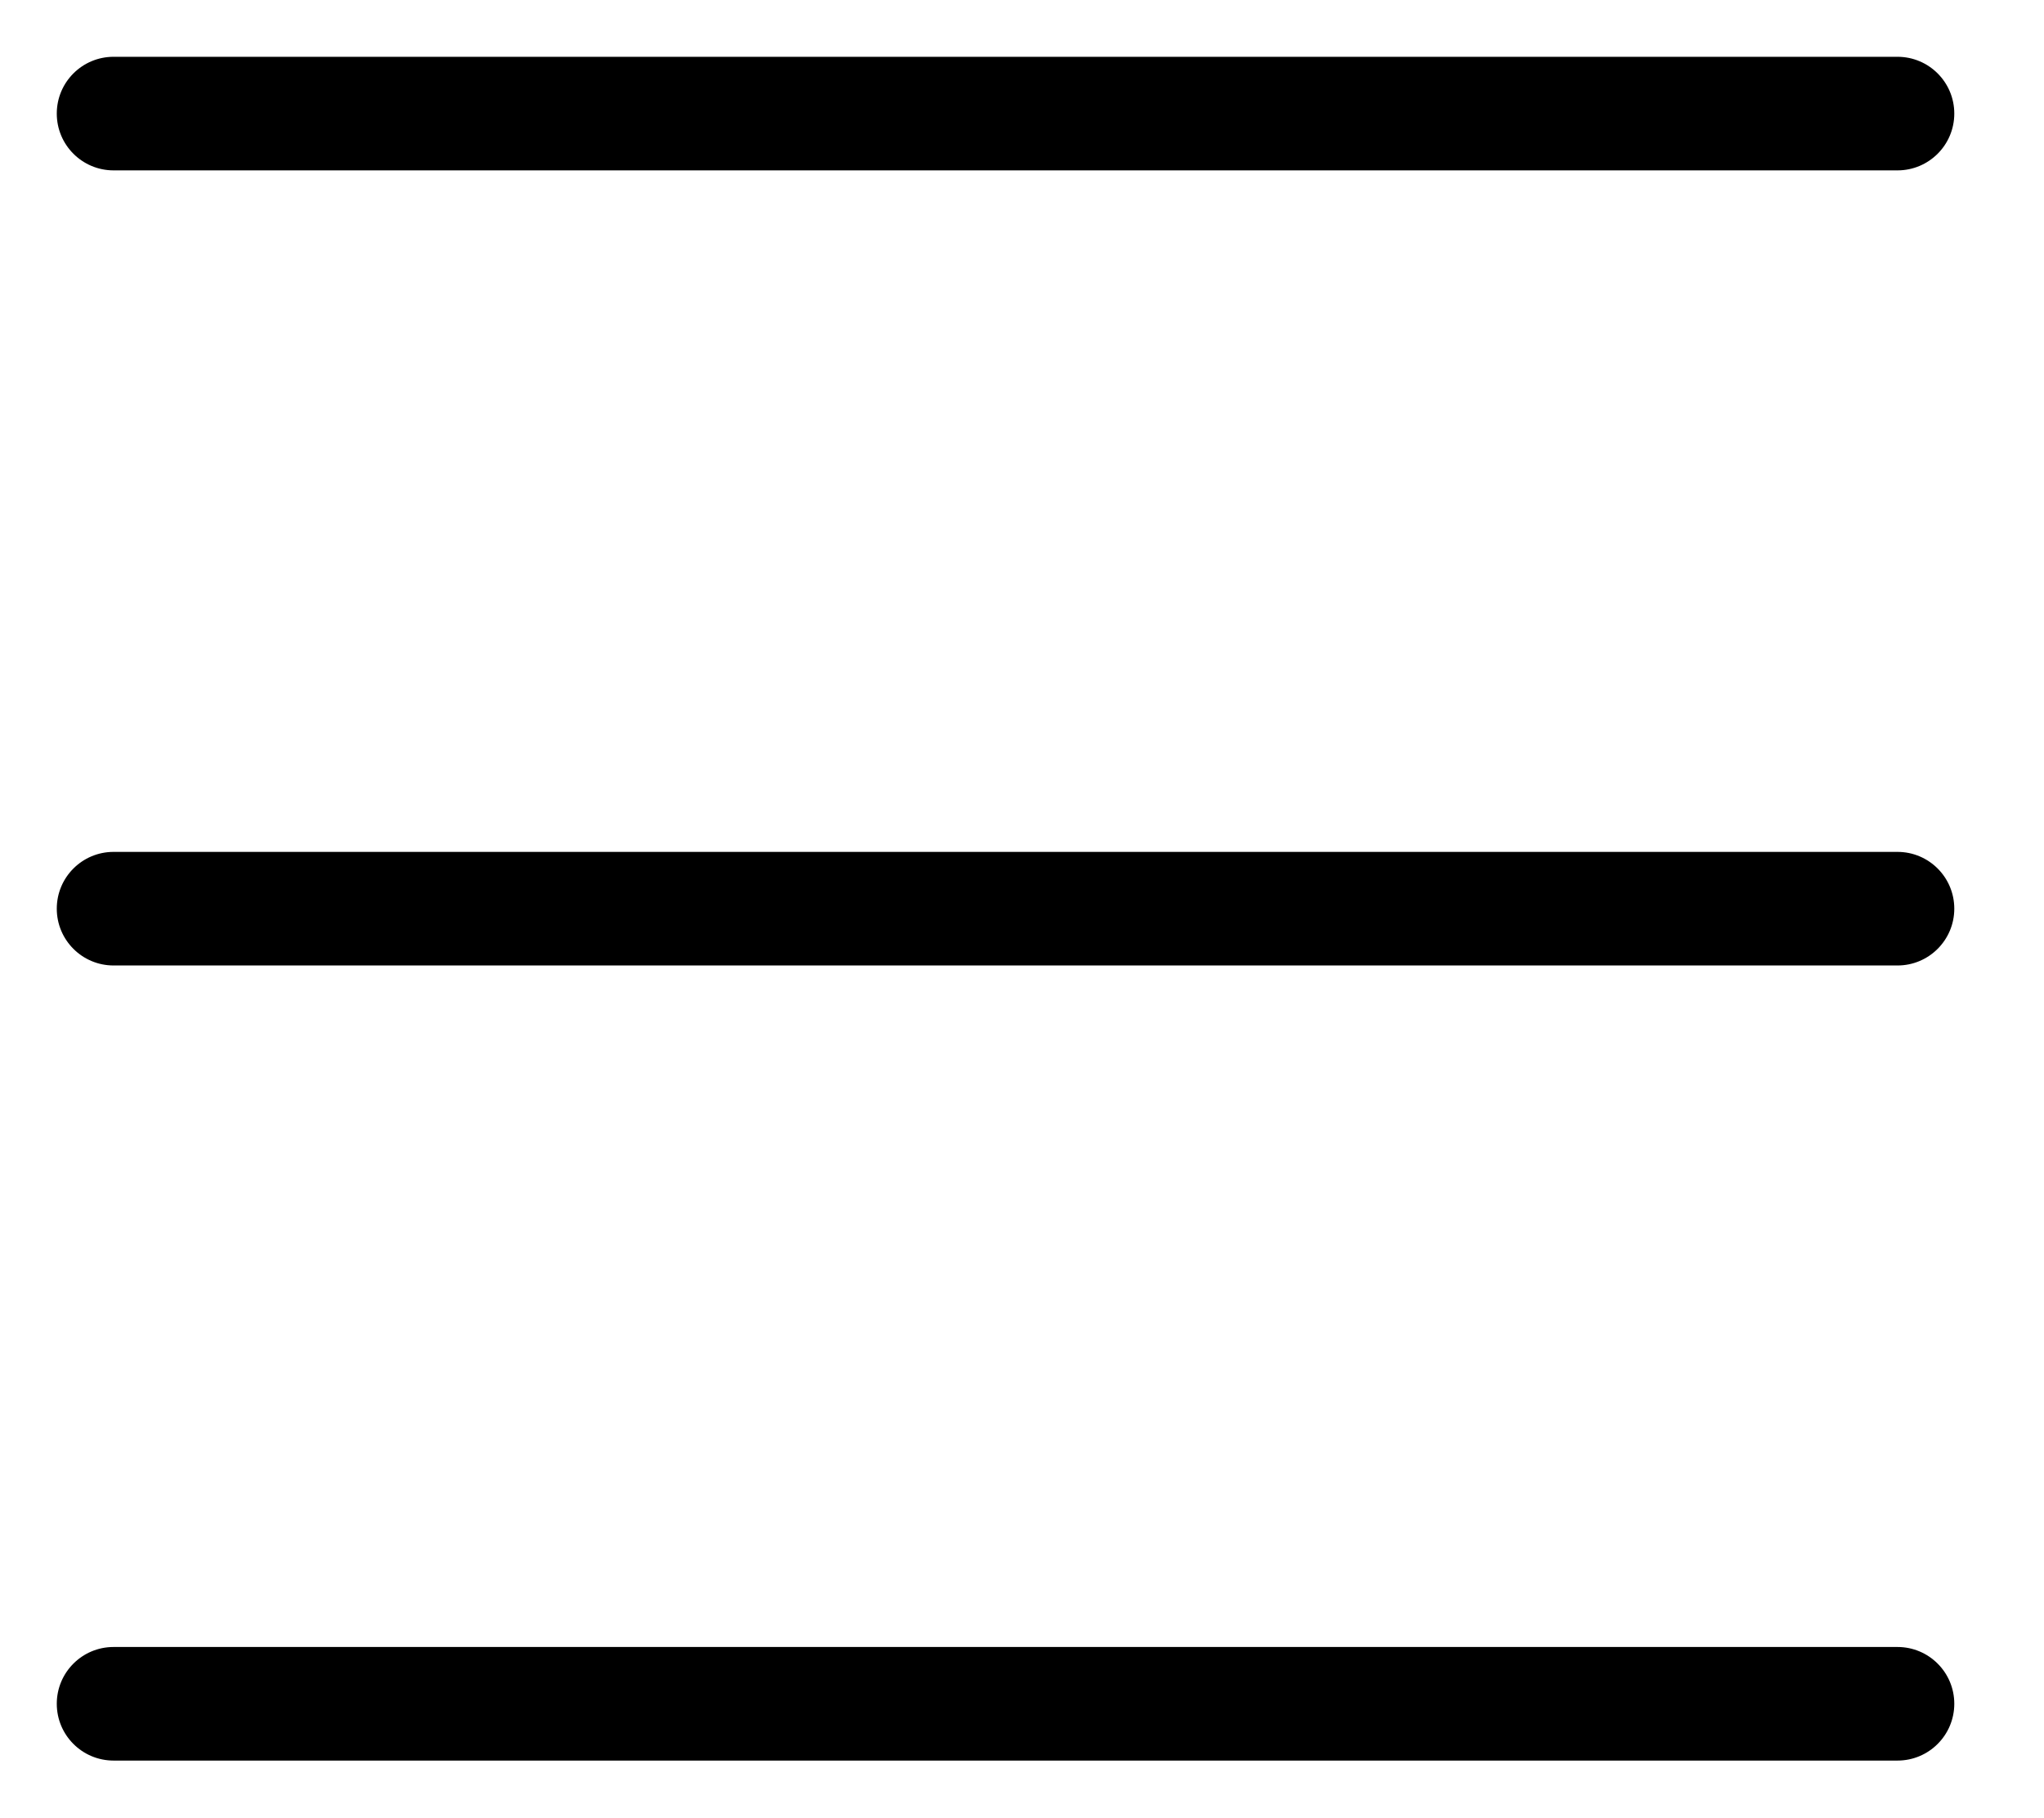
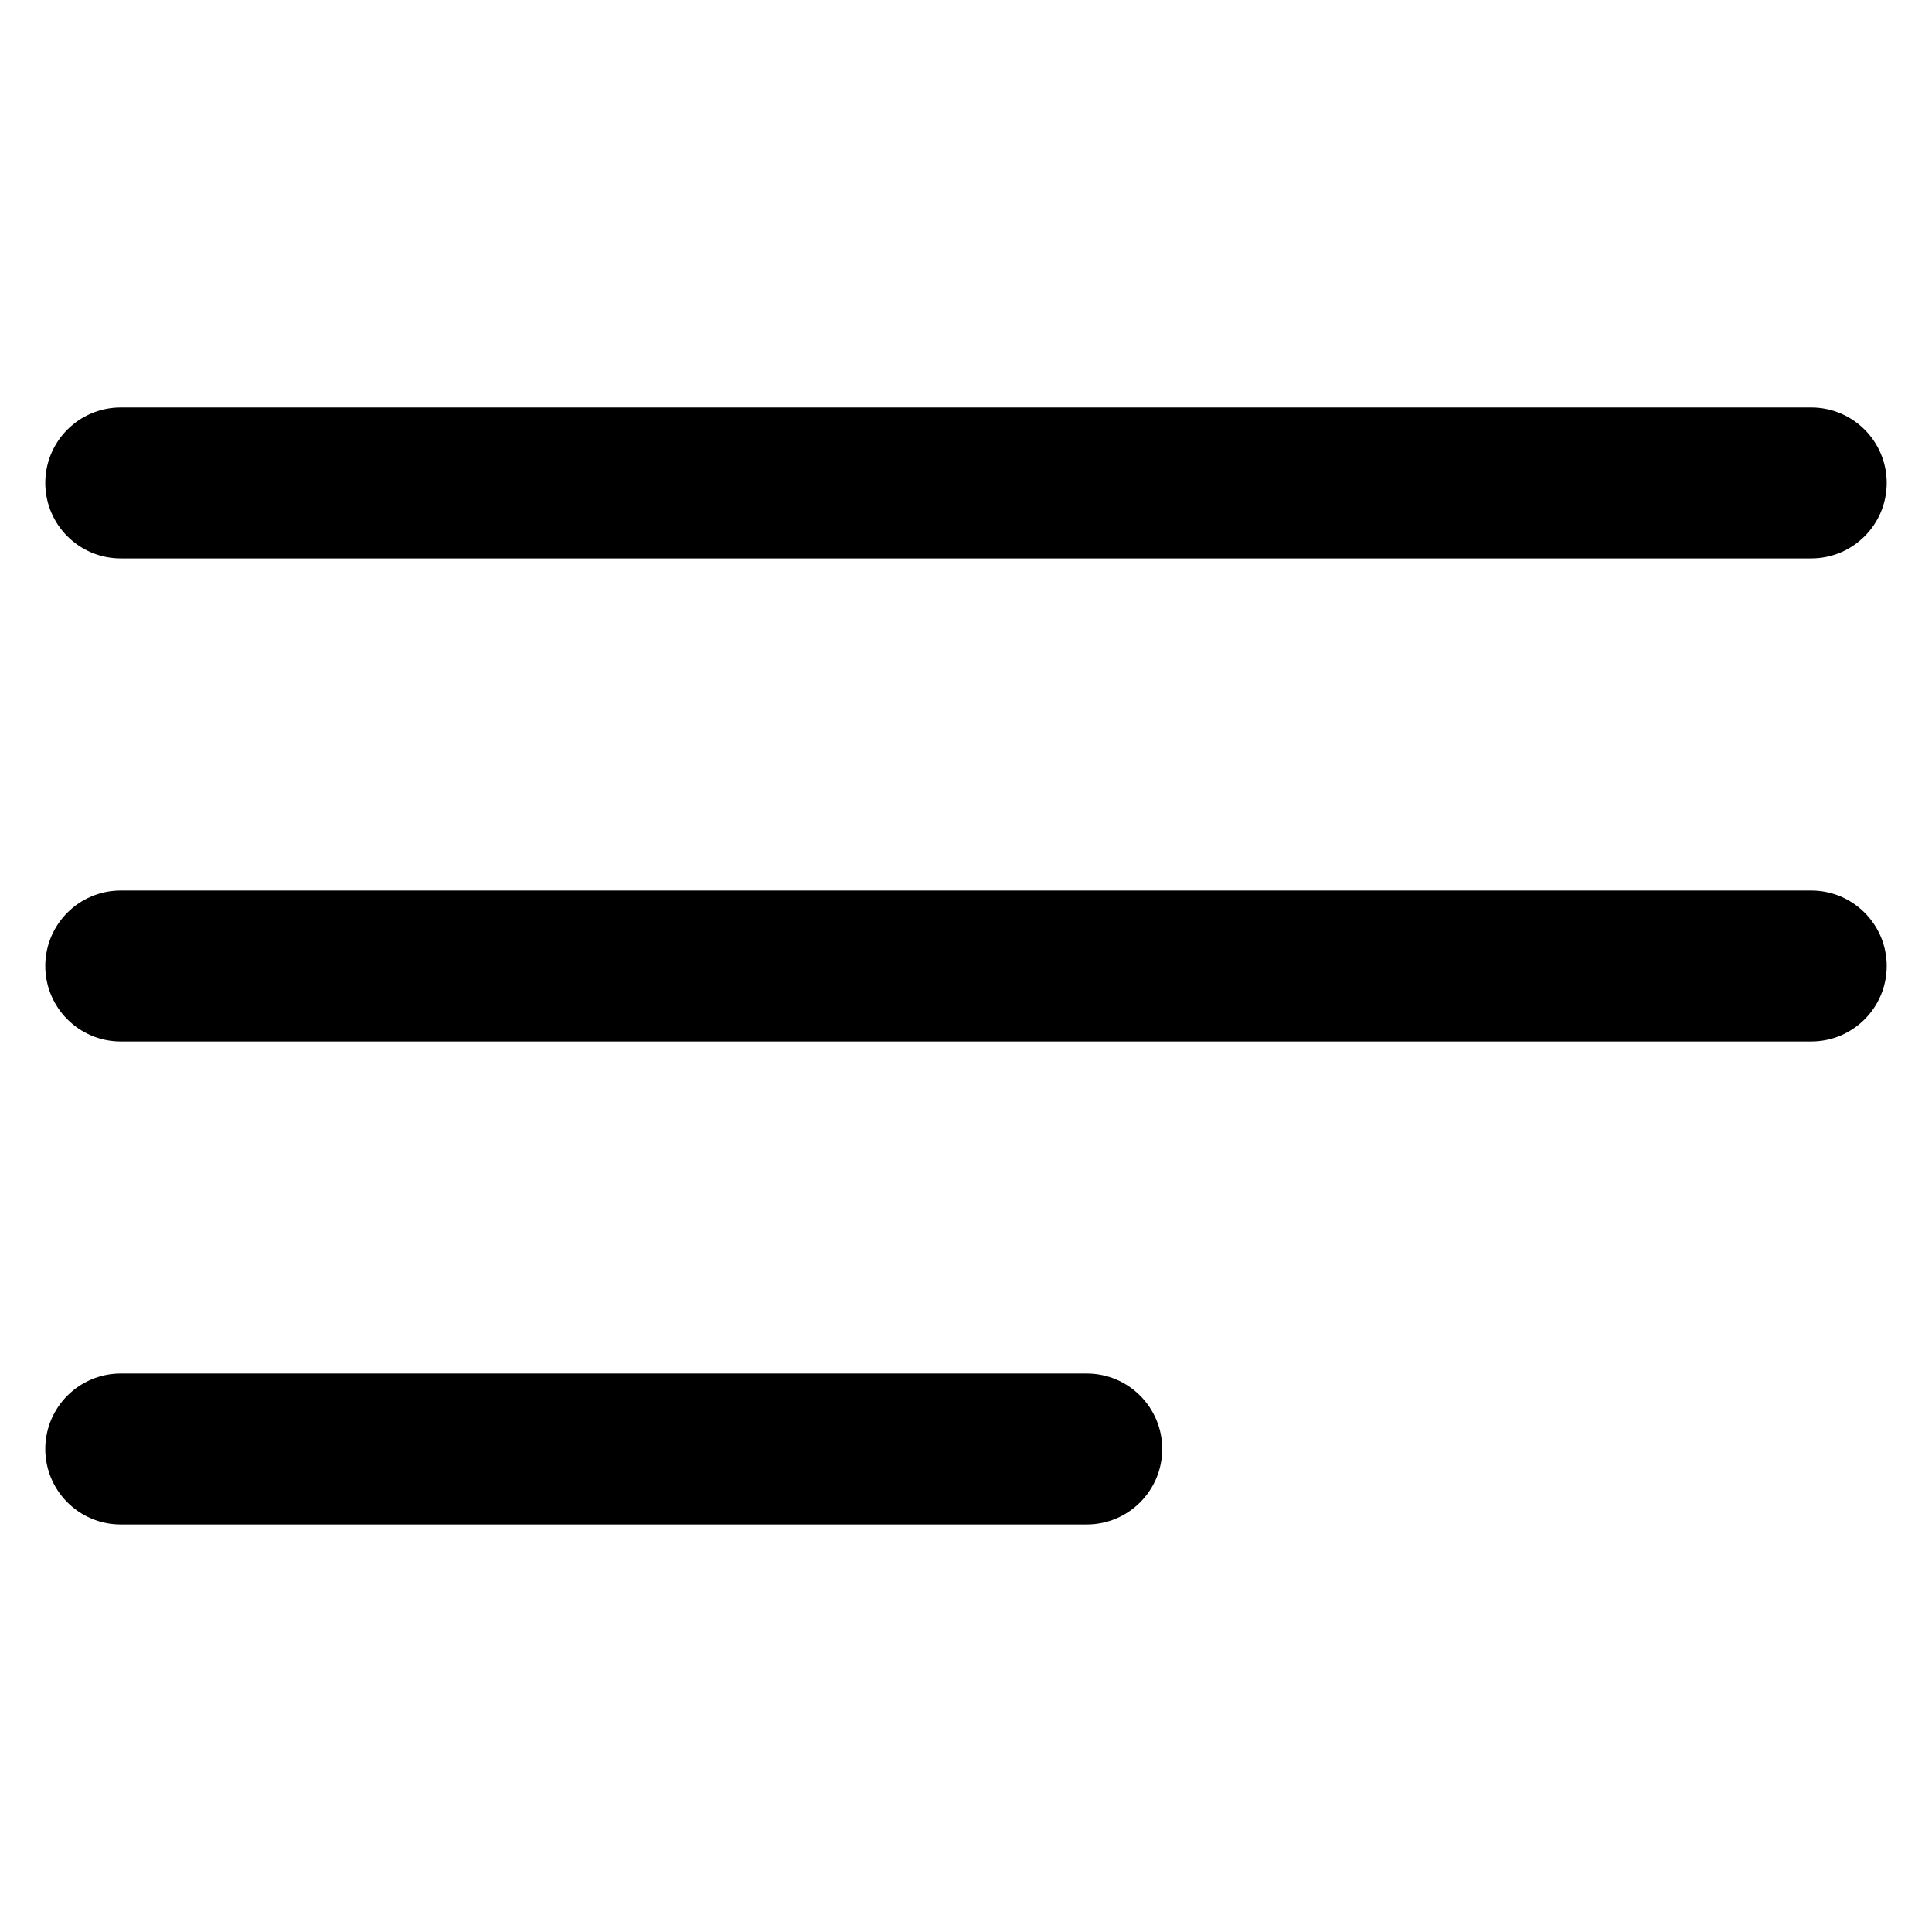
- <svg xmlns="http://www.w3.org/2000/svg" fill="none" class="icon icon-hamburger" viewBox="0 0 18 16">
-   <path fill="currentColor" d="M1 .5a.5.5 0 1 0 0 1h15.71a.5.5 0 0 0 0-1zM.5 8a.5.5 0 0 1 .5-.5h15.71a.5.5 0 0 1 0 1H1A.5.5 0 0 1 .5 8m0 7a.5.5 0 0 1 .5-.5h15.71a.5.5 0 0 1 0 1H1a.5.5 0 0 1-.5-.5" />
+ <svg xmlns="http://www.w3.org/2000/svg" fill="none" class="icon icon-hamburger" width="32px" height="32px" viewBox="0 0 32 32" version="1.1">
+   <path fill="currentColor" d="M30 6.749h-28c-0.69 0-1.25 0.56-1.25 1.25s0.56 1.25 1.25 1.25v0h28c0.69 0 1.25-0.56 1.25-1.25s-0.56-1.25-1.25-1.25v0z M30 14.75h-28c-0.69 0-1.25 0.56-1.25 1.25s0.56 1.25 1.25 1.25v0h28c0.69 0 1.25-0.56 1.25-1.25s-0.56-1.25-1.25-1.25v0z M18 22.75h-16c-0.69 0-1.25 0.56-1.25 1.25s0.56 1.25 1.25 1.25v0h16c0.69 0 1.25-0.56 1.25-1.25s-0.56-1.25-1.25-1.25v0z" />
</svg>
